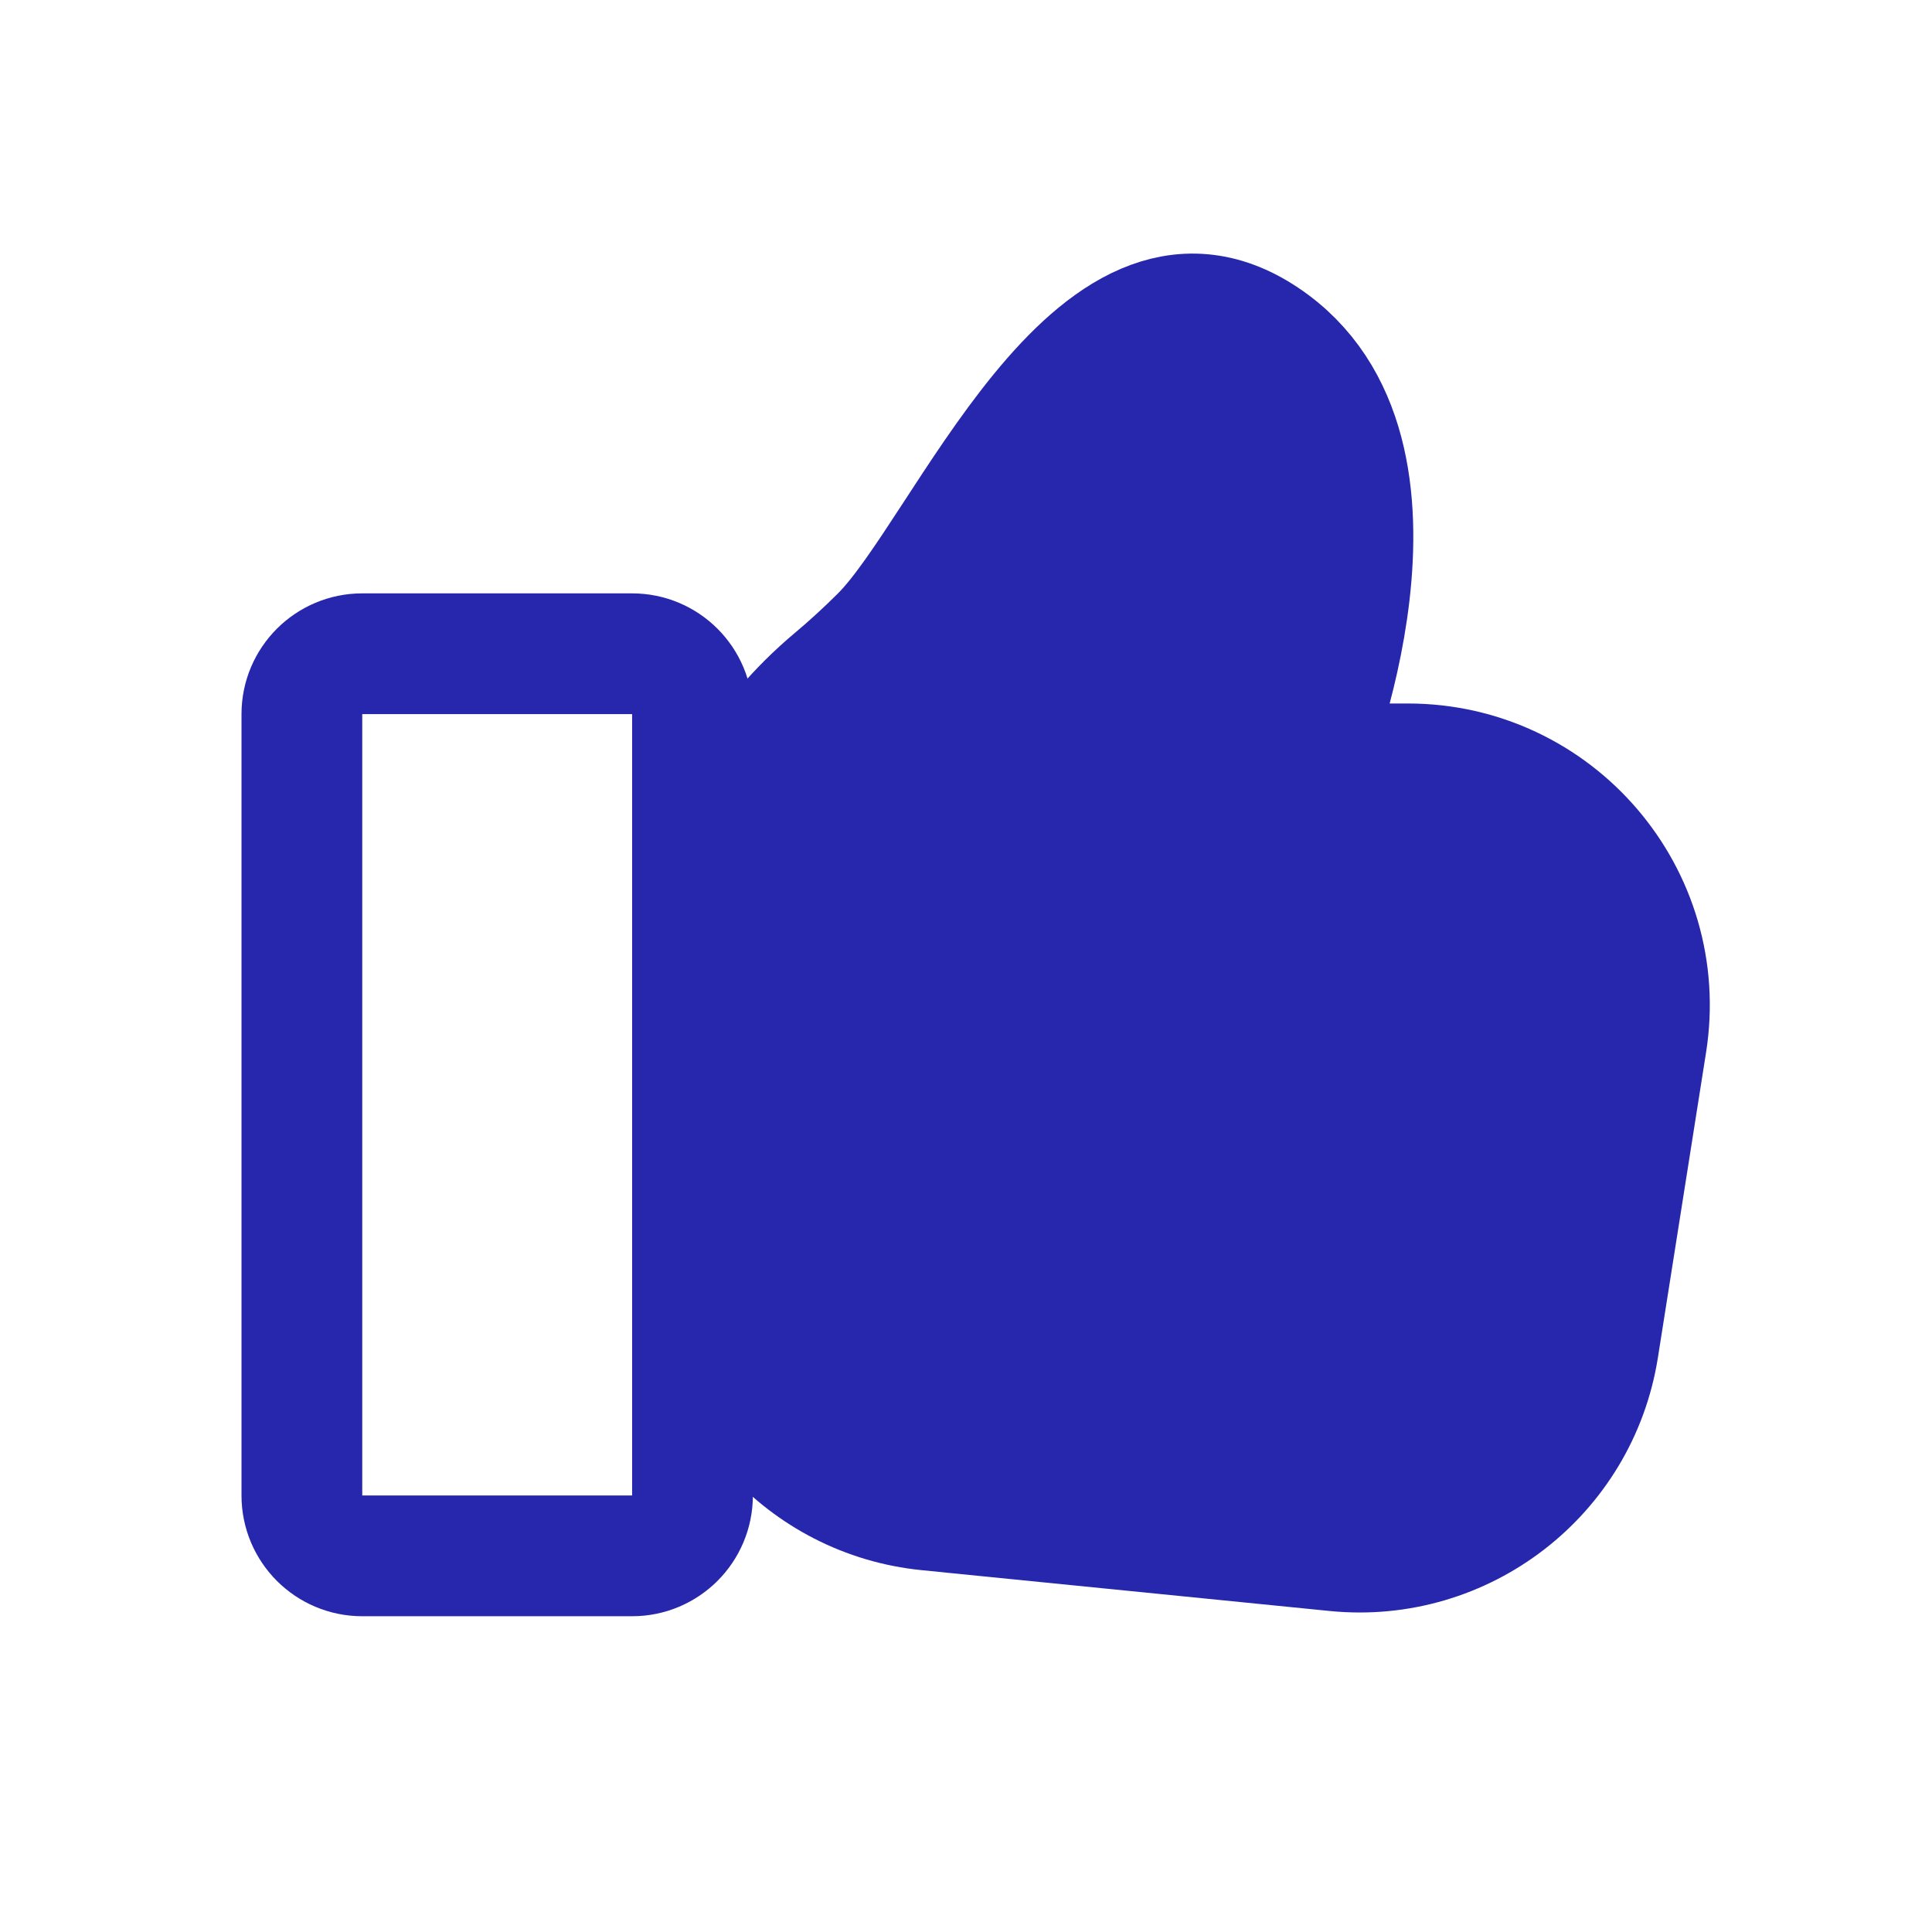
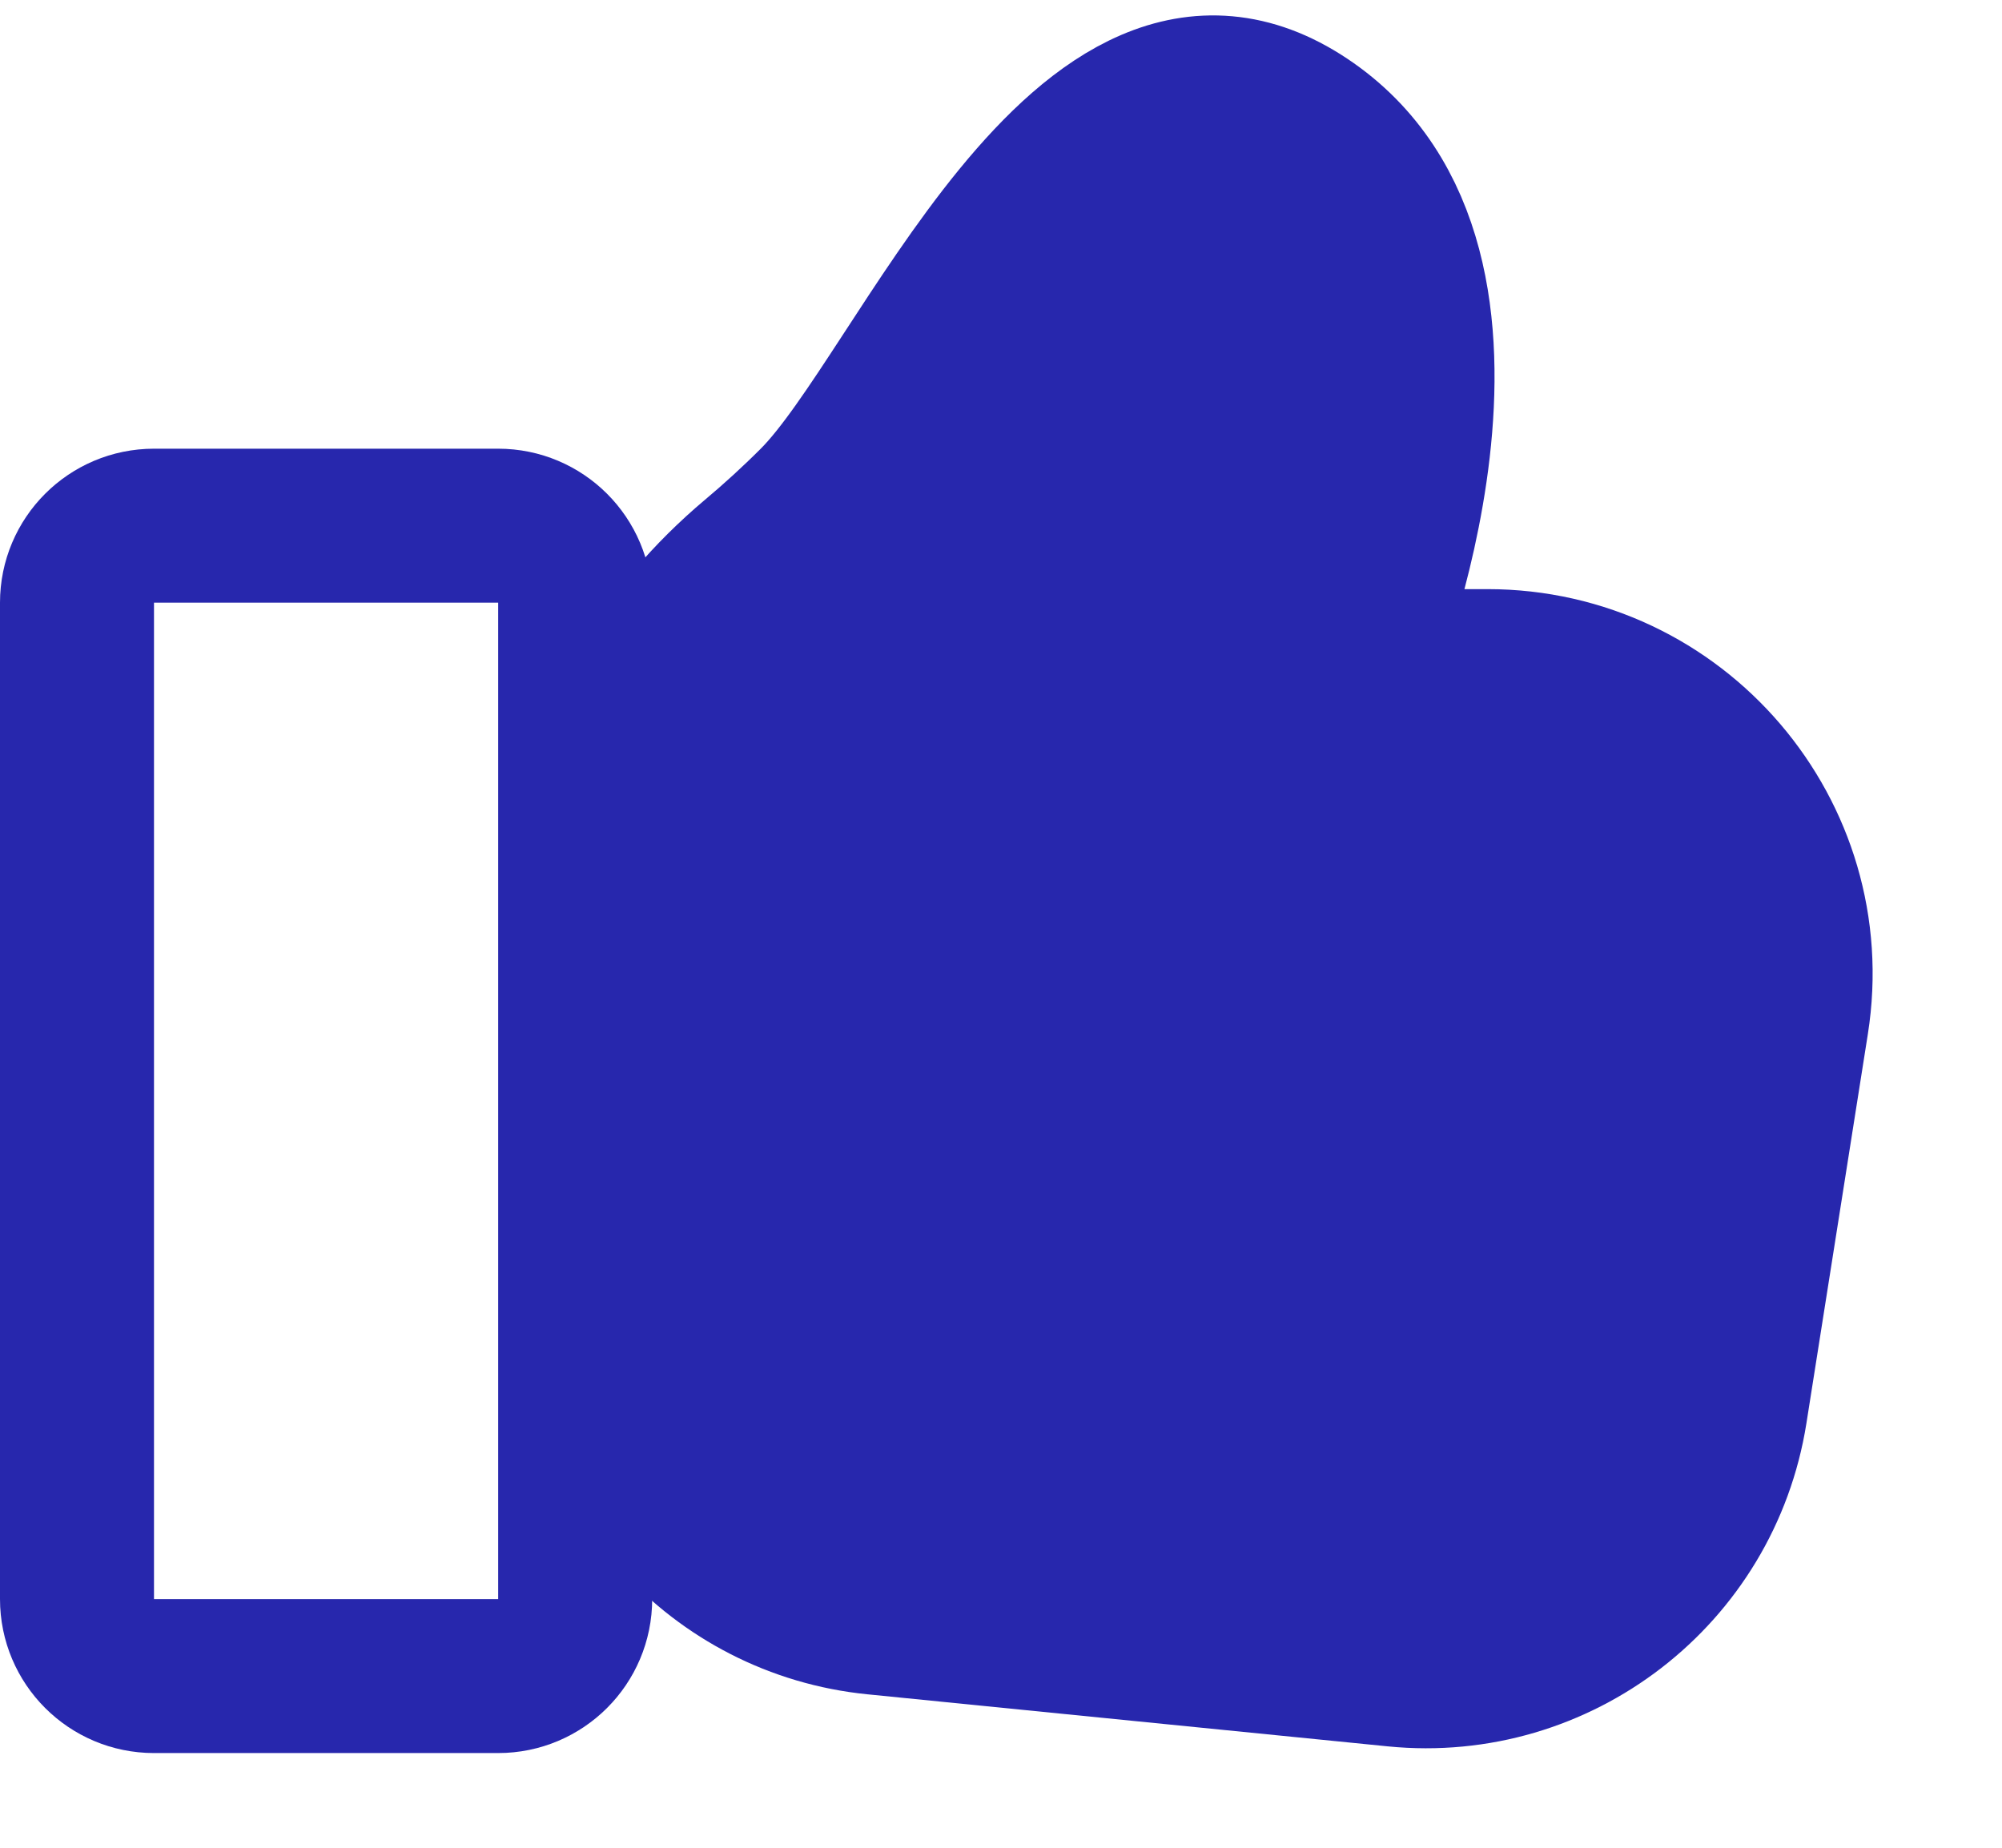
- <svg xmlns="http://www.w3.org/2000/svg" width="16" height="16" viewBox="0 0 16 16" fill="none">
-   <rect x="2.5" y="5.414" width="3.235" height="7.471" rx="0.5" stroke="#2727AD" />
-   <path d="M7.294 5.267C7.163 5.398 7.03 5.519 6.9 5.628C6.32 6.116 5.882 6.805 5.882 7.562V10.516C5.882 11.543 6.661 12.404 7.683 12.506L11.061 12.844C12.116 12.949 13.07 12.213 13.236 11.166L13.635 8.638C13.827 7.424 12.888 6.326 11.659 6.326H10.823C10.823 6.326 11.882 3.738 10.471 2.797C9.059 1.855 8 4.561 7.294 5.267Z" fill="#2727AD" stroke="#2727AD" />
+ <svg xmlns="http://www.w3.org/2000/svg" width="13" height="12" viewBox="0 0 13 12" fill="none">
+   <rect x="0.5" y="3.414" width="3.235" height="7.471" rx="0.5" stroke="#2727AD" />
+   <path d="M5.294 3.267C5.163 3.398 5.03 3.519 4.9 3.628C4.32 4.116 3.882 4.805 3.882 5.562V8.516C3.882 9.544 4.661 10.404 5.683 10.506L9.061 10.844C10.116 10.949 11.07 10.213 11.236 9.166L11.635 6.638C11.827 5.424 10.888 4.326 9.659 4.326H8.824C8.824 4.326 9.882 1.738 8.471 0.797C7.059 -0.145 6 2.561 5.294 3.267Z" fill="#2727AD" stroke="#2727AD" />
</svg>
